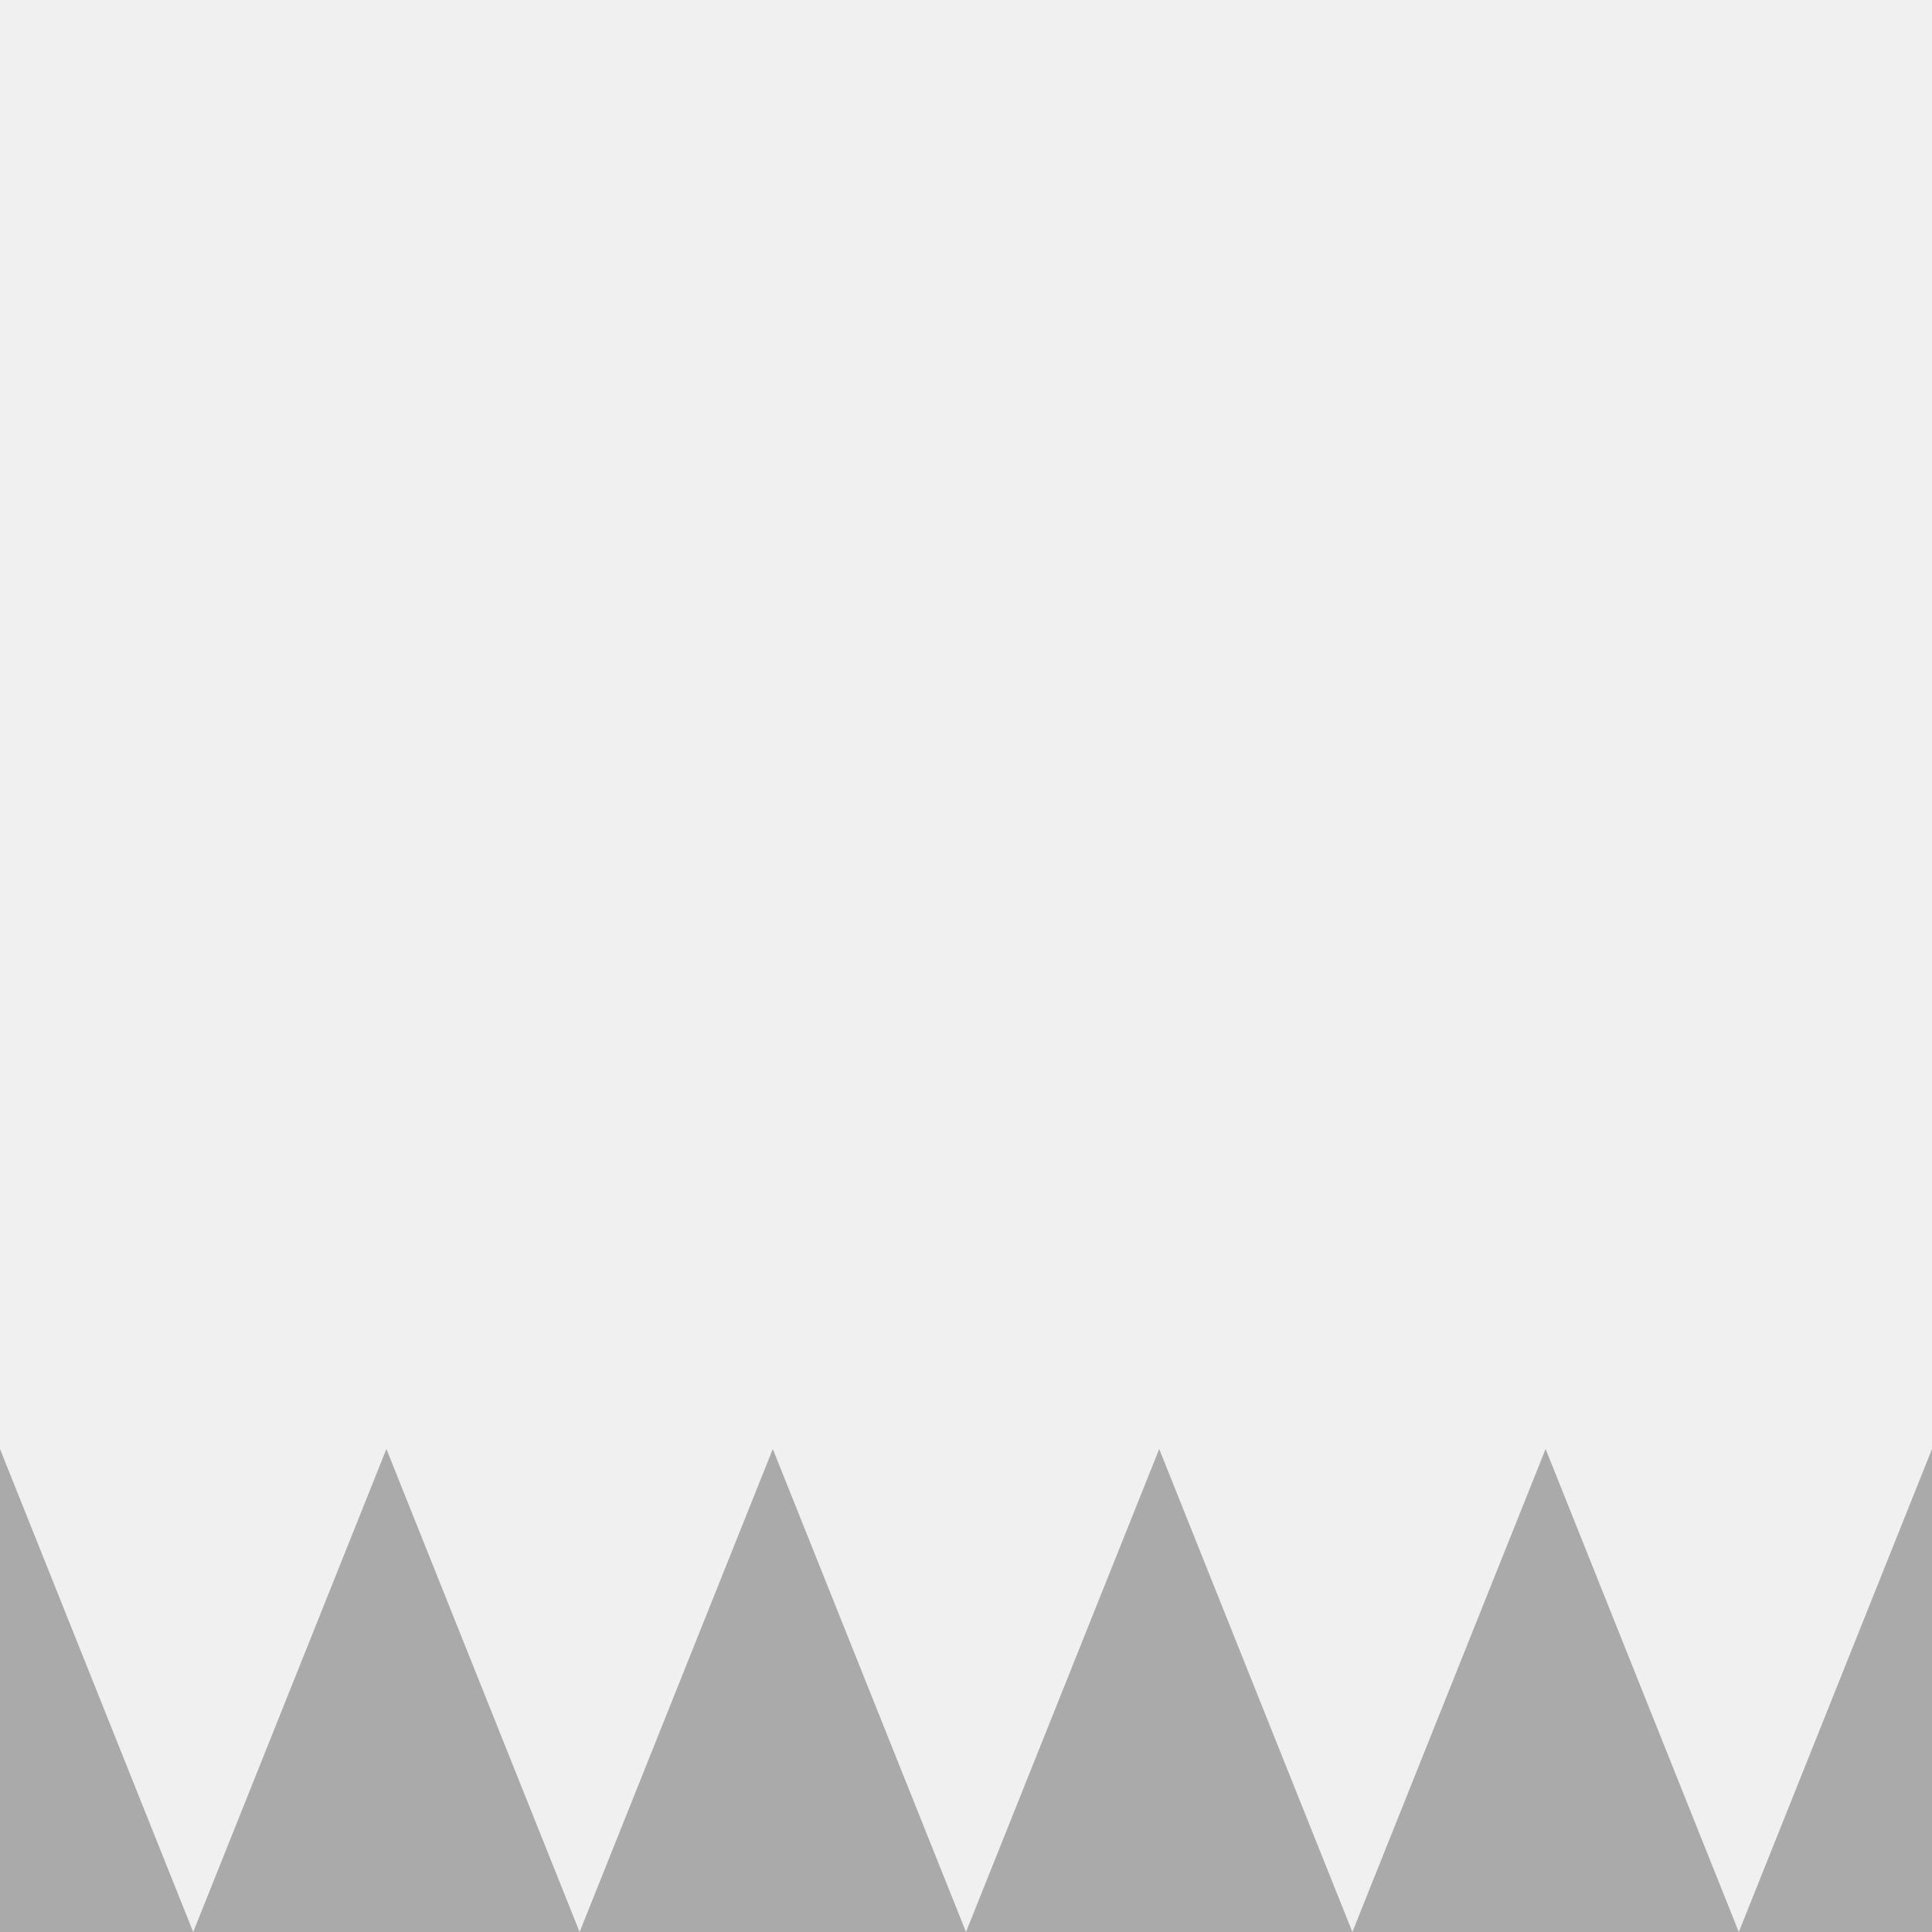
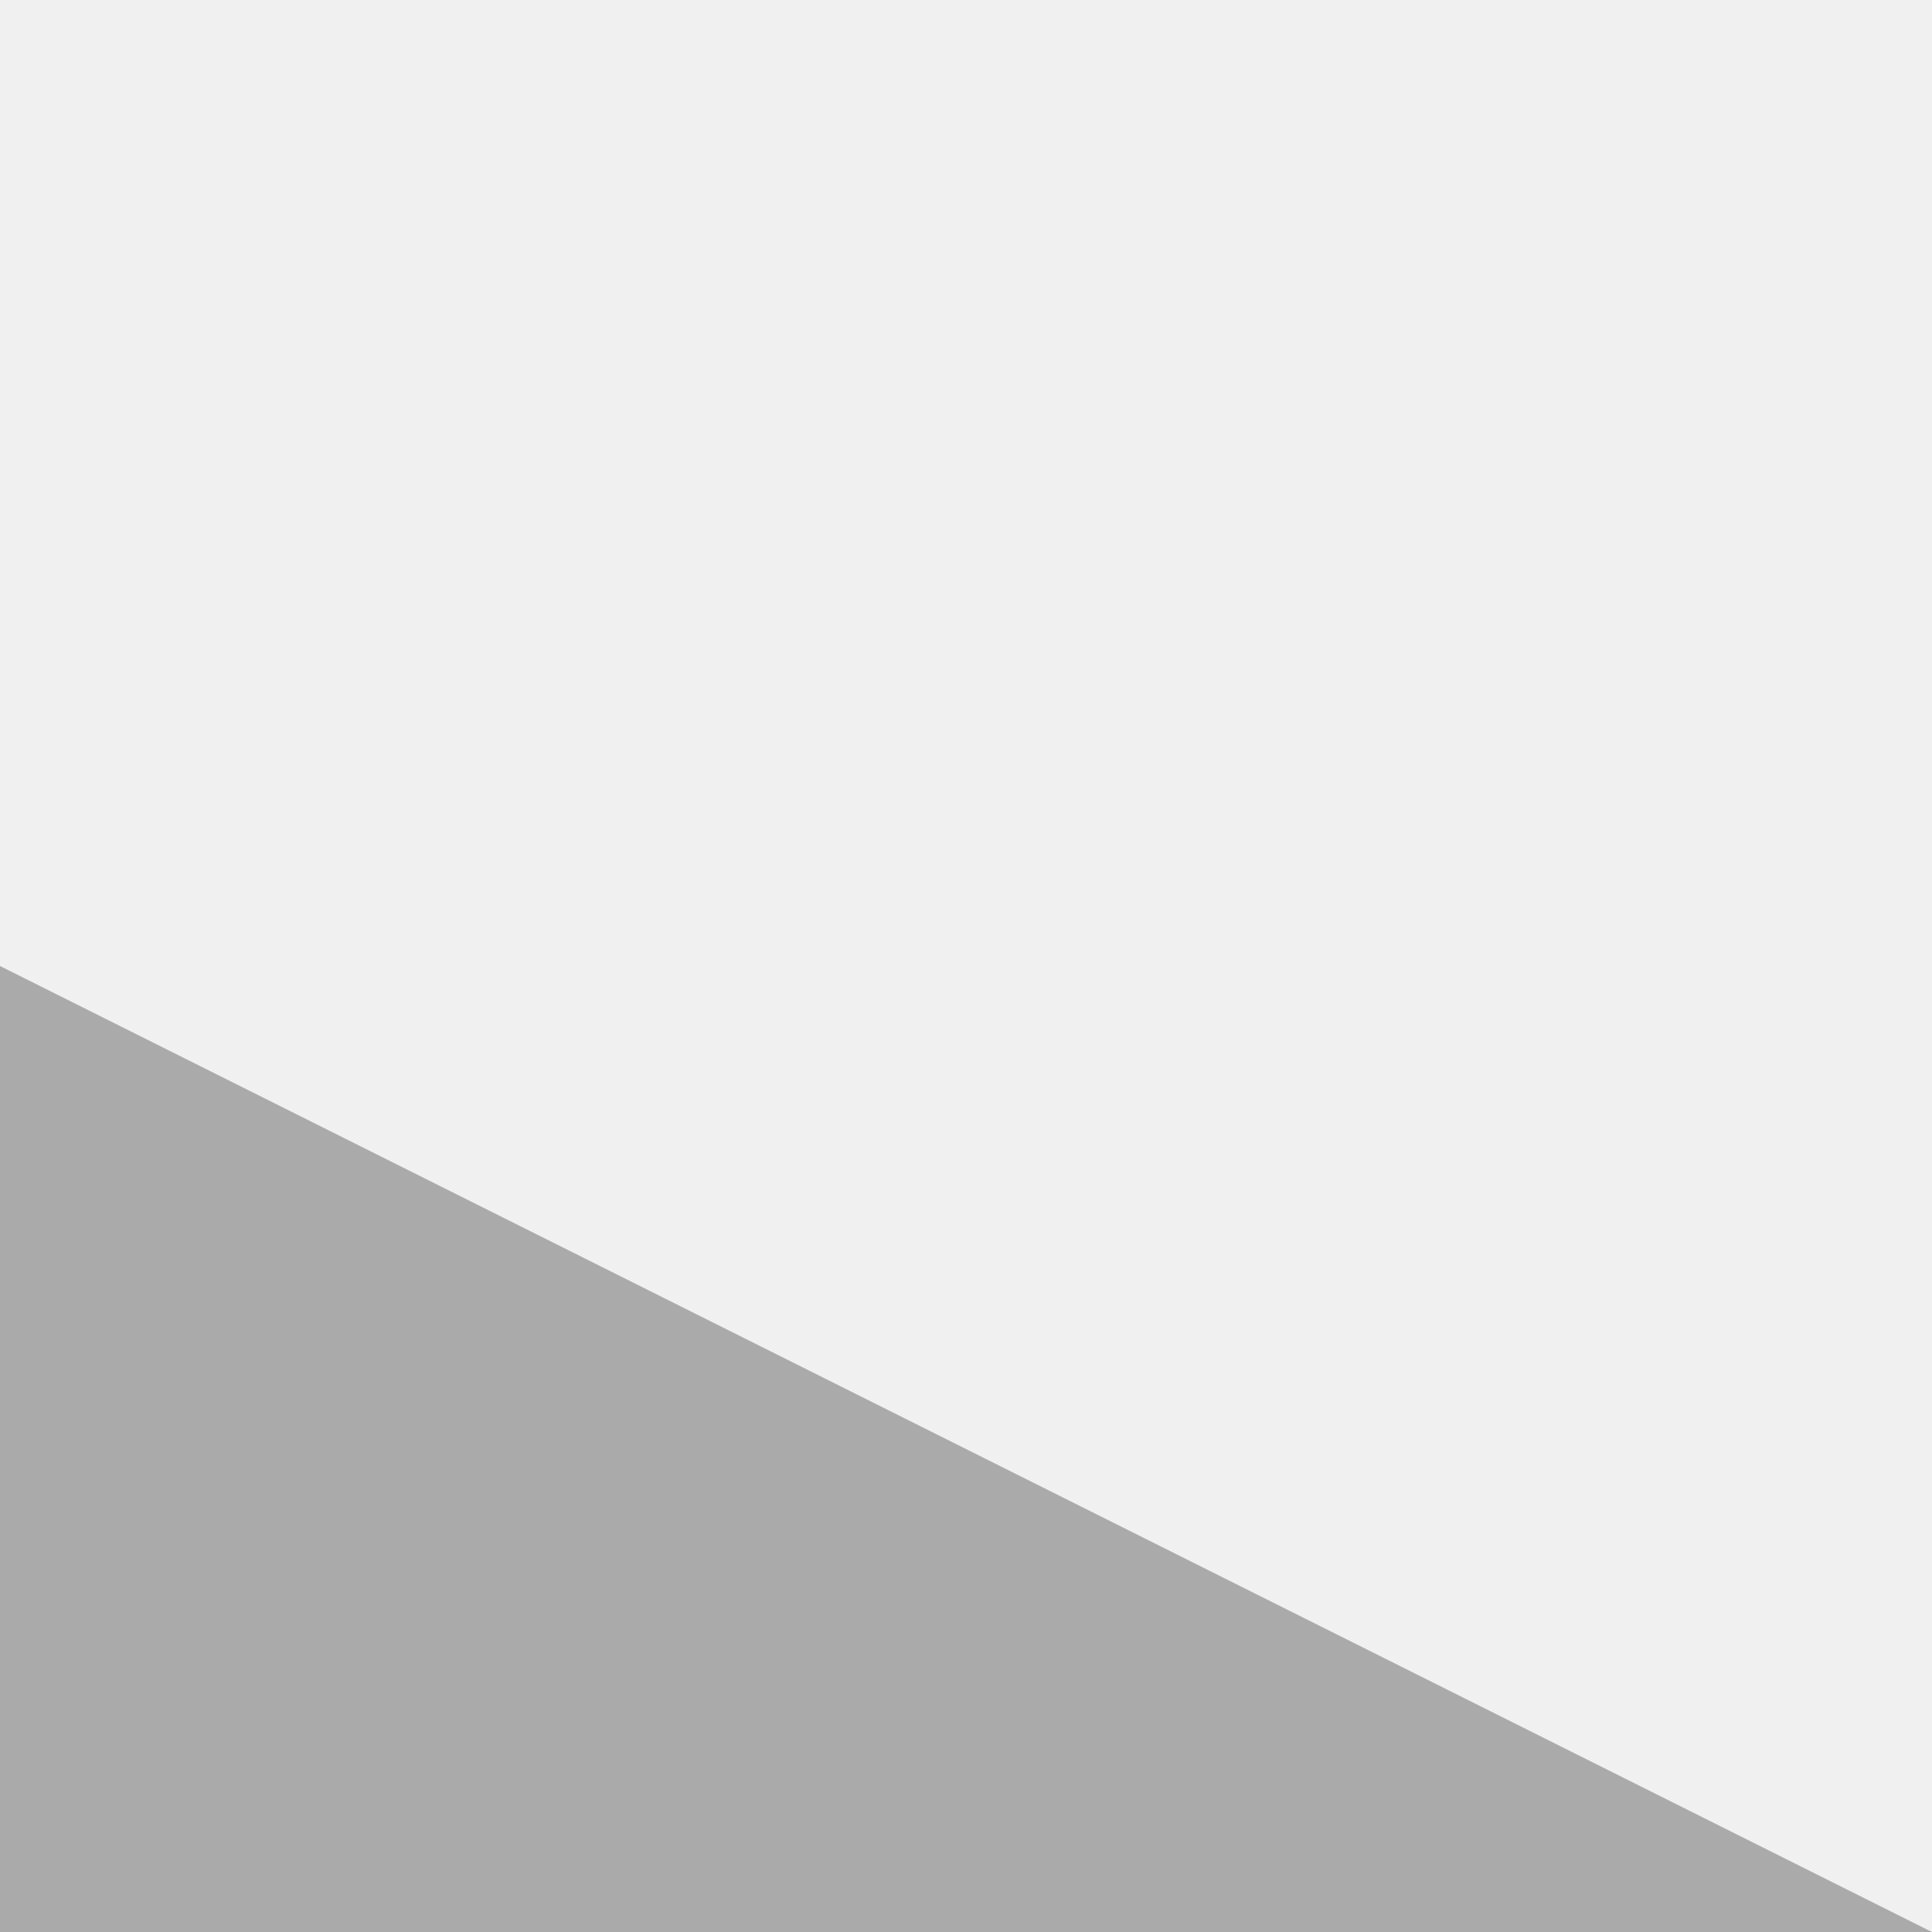
<svg xmlns="http://www.w3.org/2000/svg" version="1.1" id="layer1" x="0px" y="0px" viewBox="0 0 200 200" enable-background="new 0 0 200 200" xml:space="preserve">
  <g>
    <rect class="color1" fill="#FFFFFF" fill-opacity="0" width="200" height="200" />
-     <polygon class="color0" fill="#AAAAAA" points="0,200 20,200 0,150  " />
-     <polygon class="color0" fill="#AAAAAA" points="20,200 60.001,200 40,150  " />
-     <polygon class="color0" fill="#AAAAAA" points="60.001,200 100,200 80,150  " />
-     <polygon class="color0" fill="#AAAAAA" points="180,200 200,200 200,150  " />
-     <polygon class="color0" fill="#AAAAAA" points="139.999,200 180,200 160,150  " />
-     <polygon class="color0" fill="#AAAAAA" points="100,200 139.999,200 120,150  " />
+     <polygon class="color0" fill="#AAAAAA" points="0,200 0,100 200,200  " />
  </g>
</svg>
